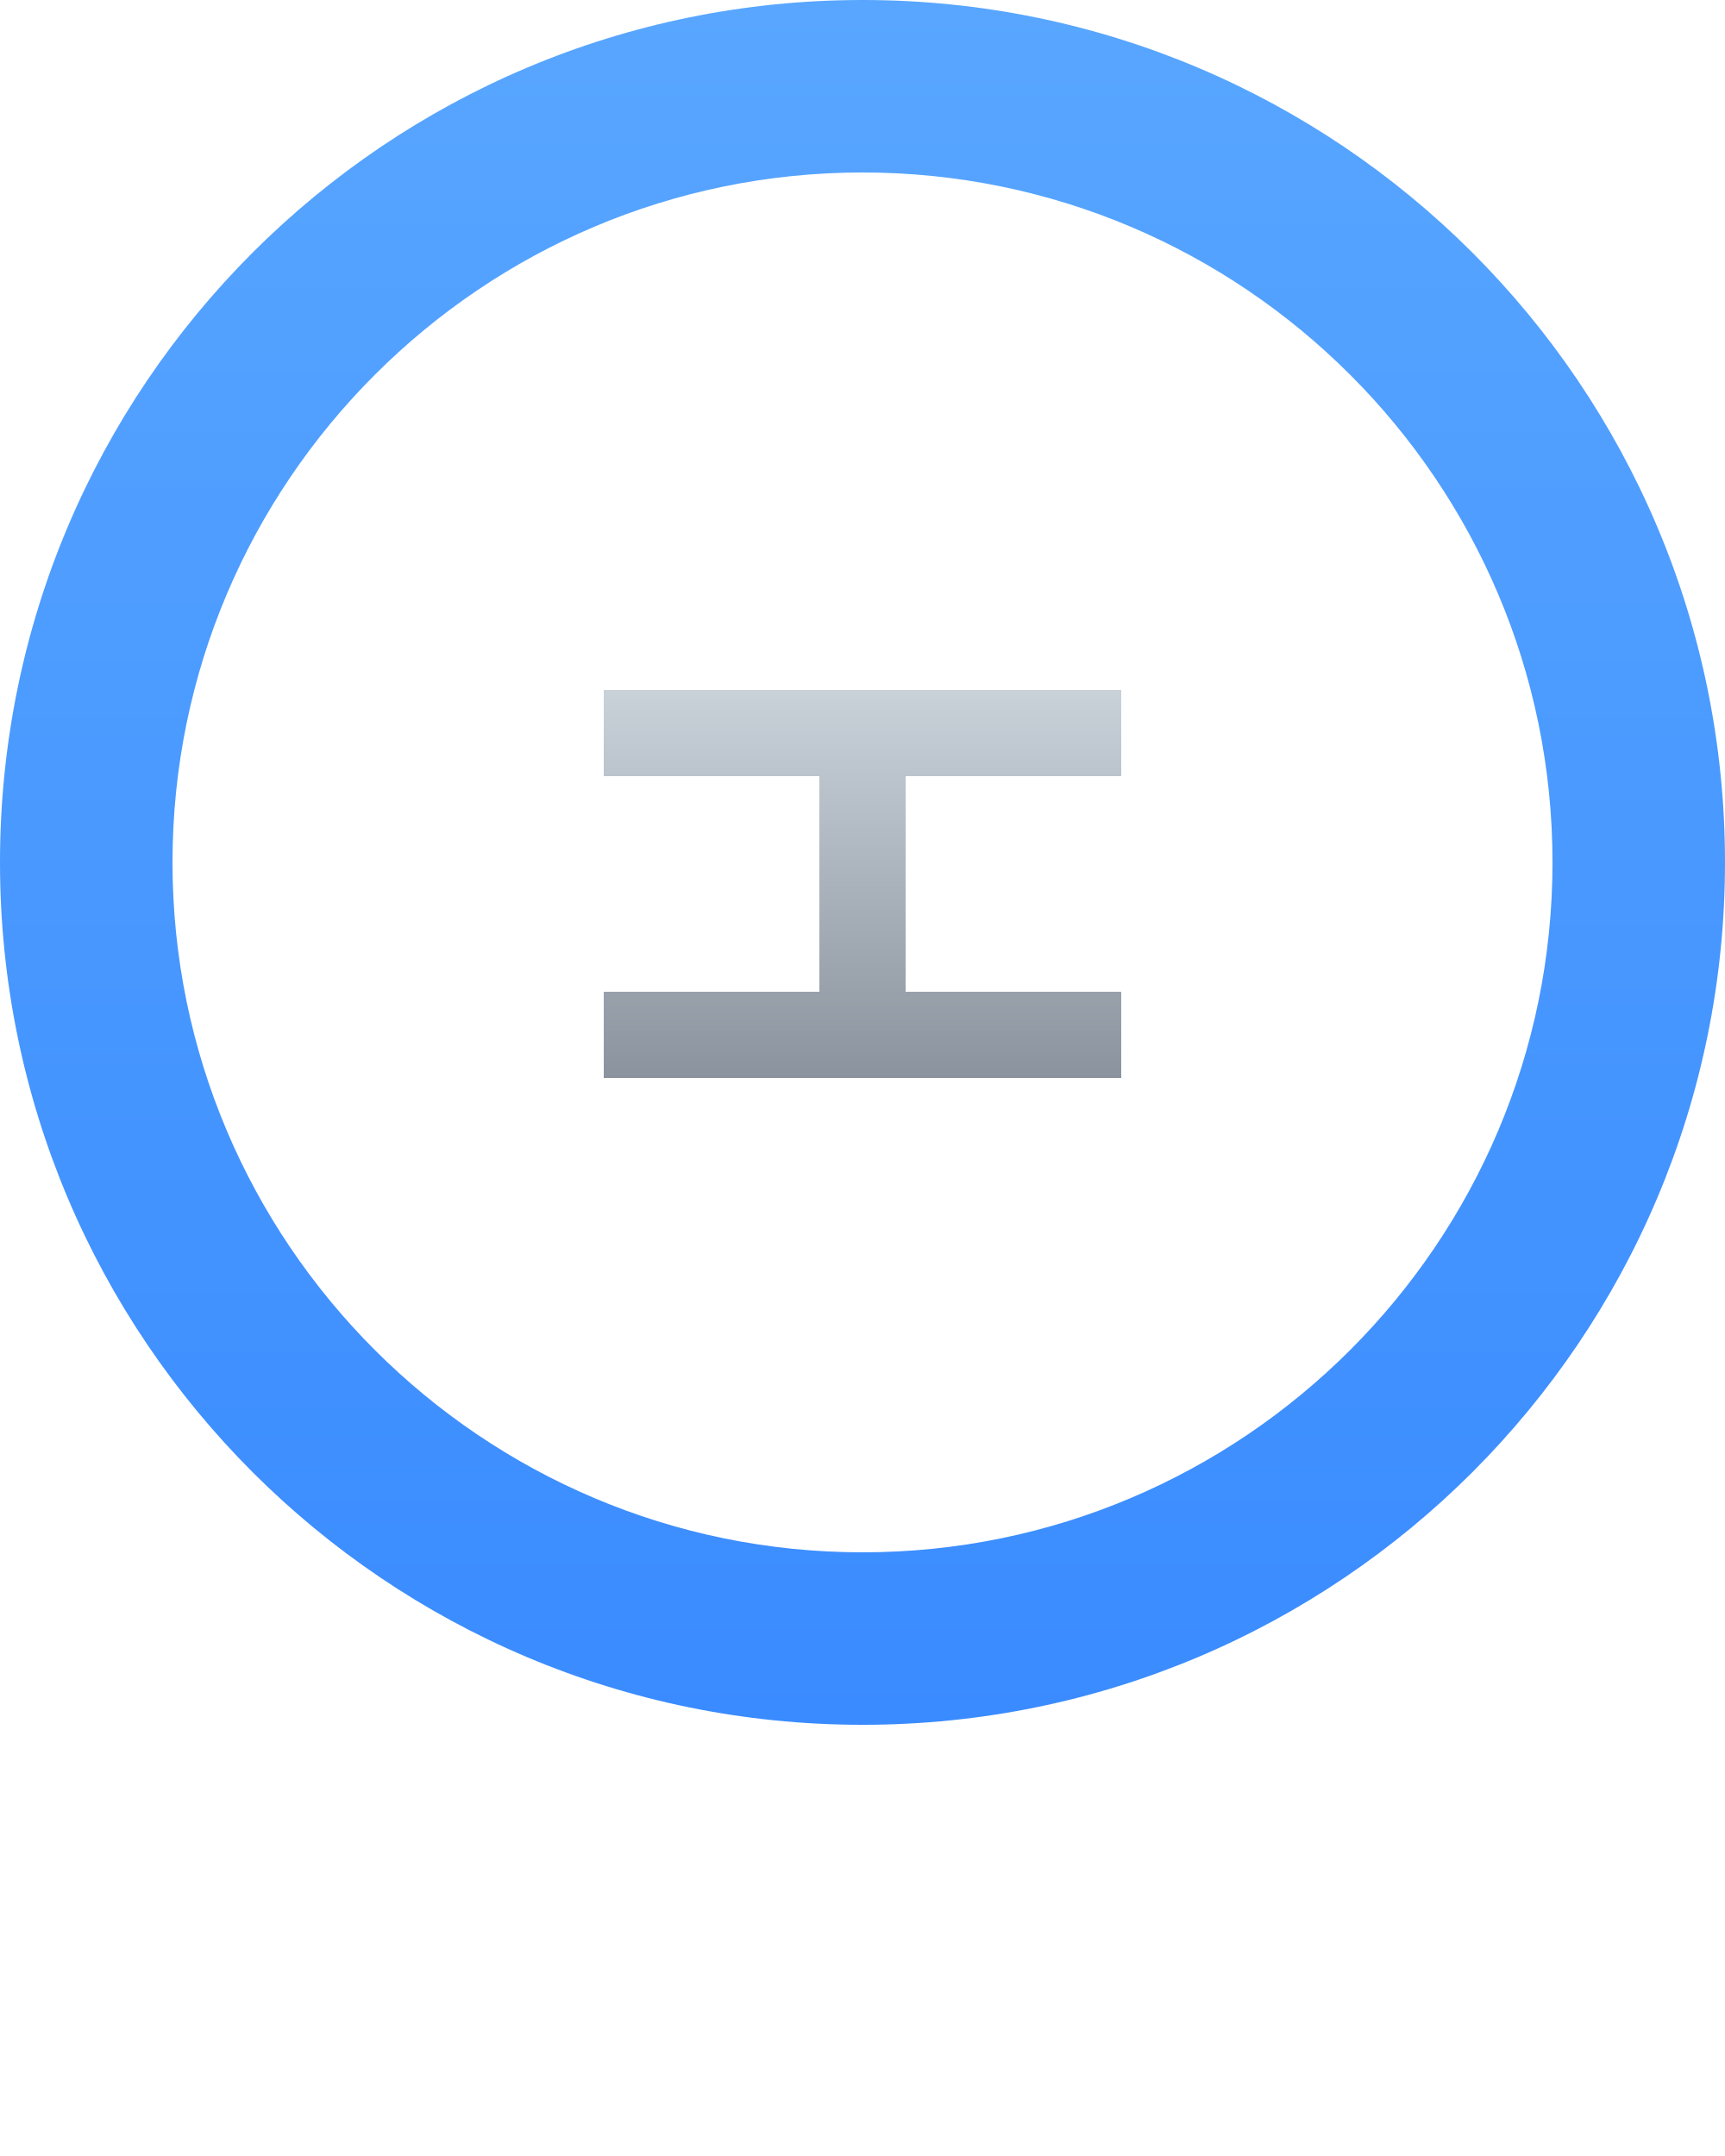
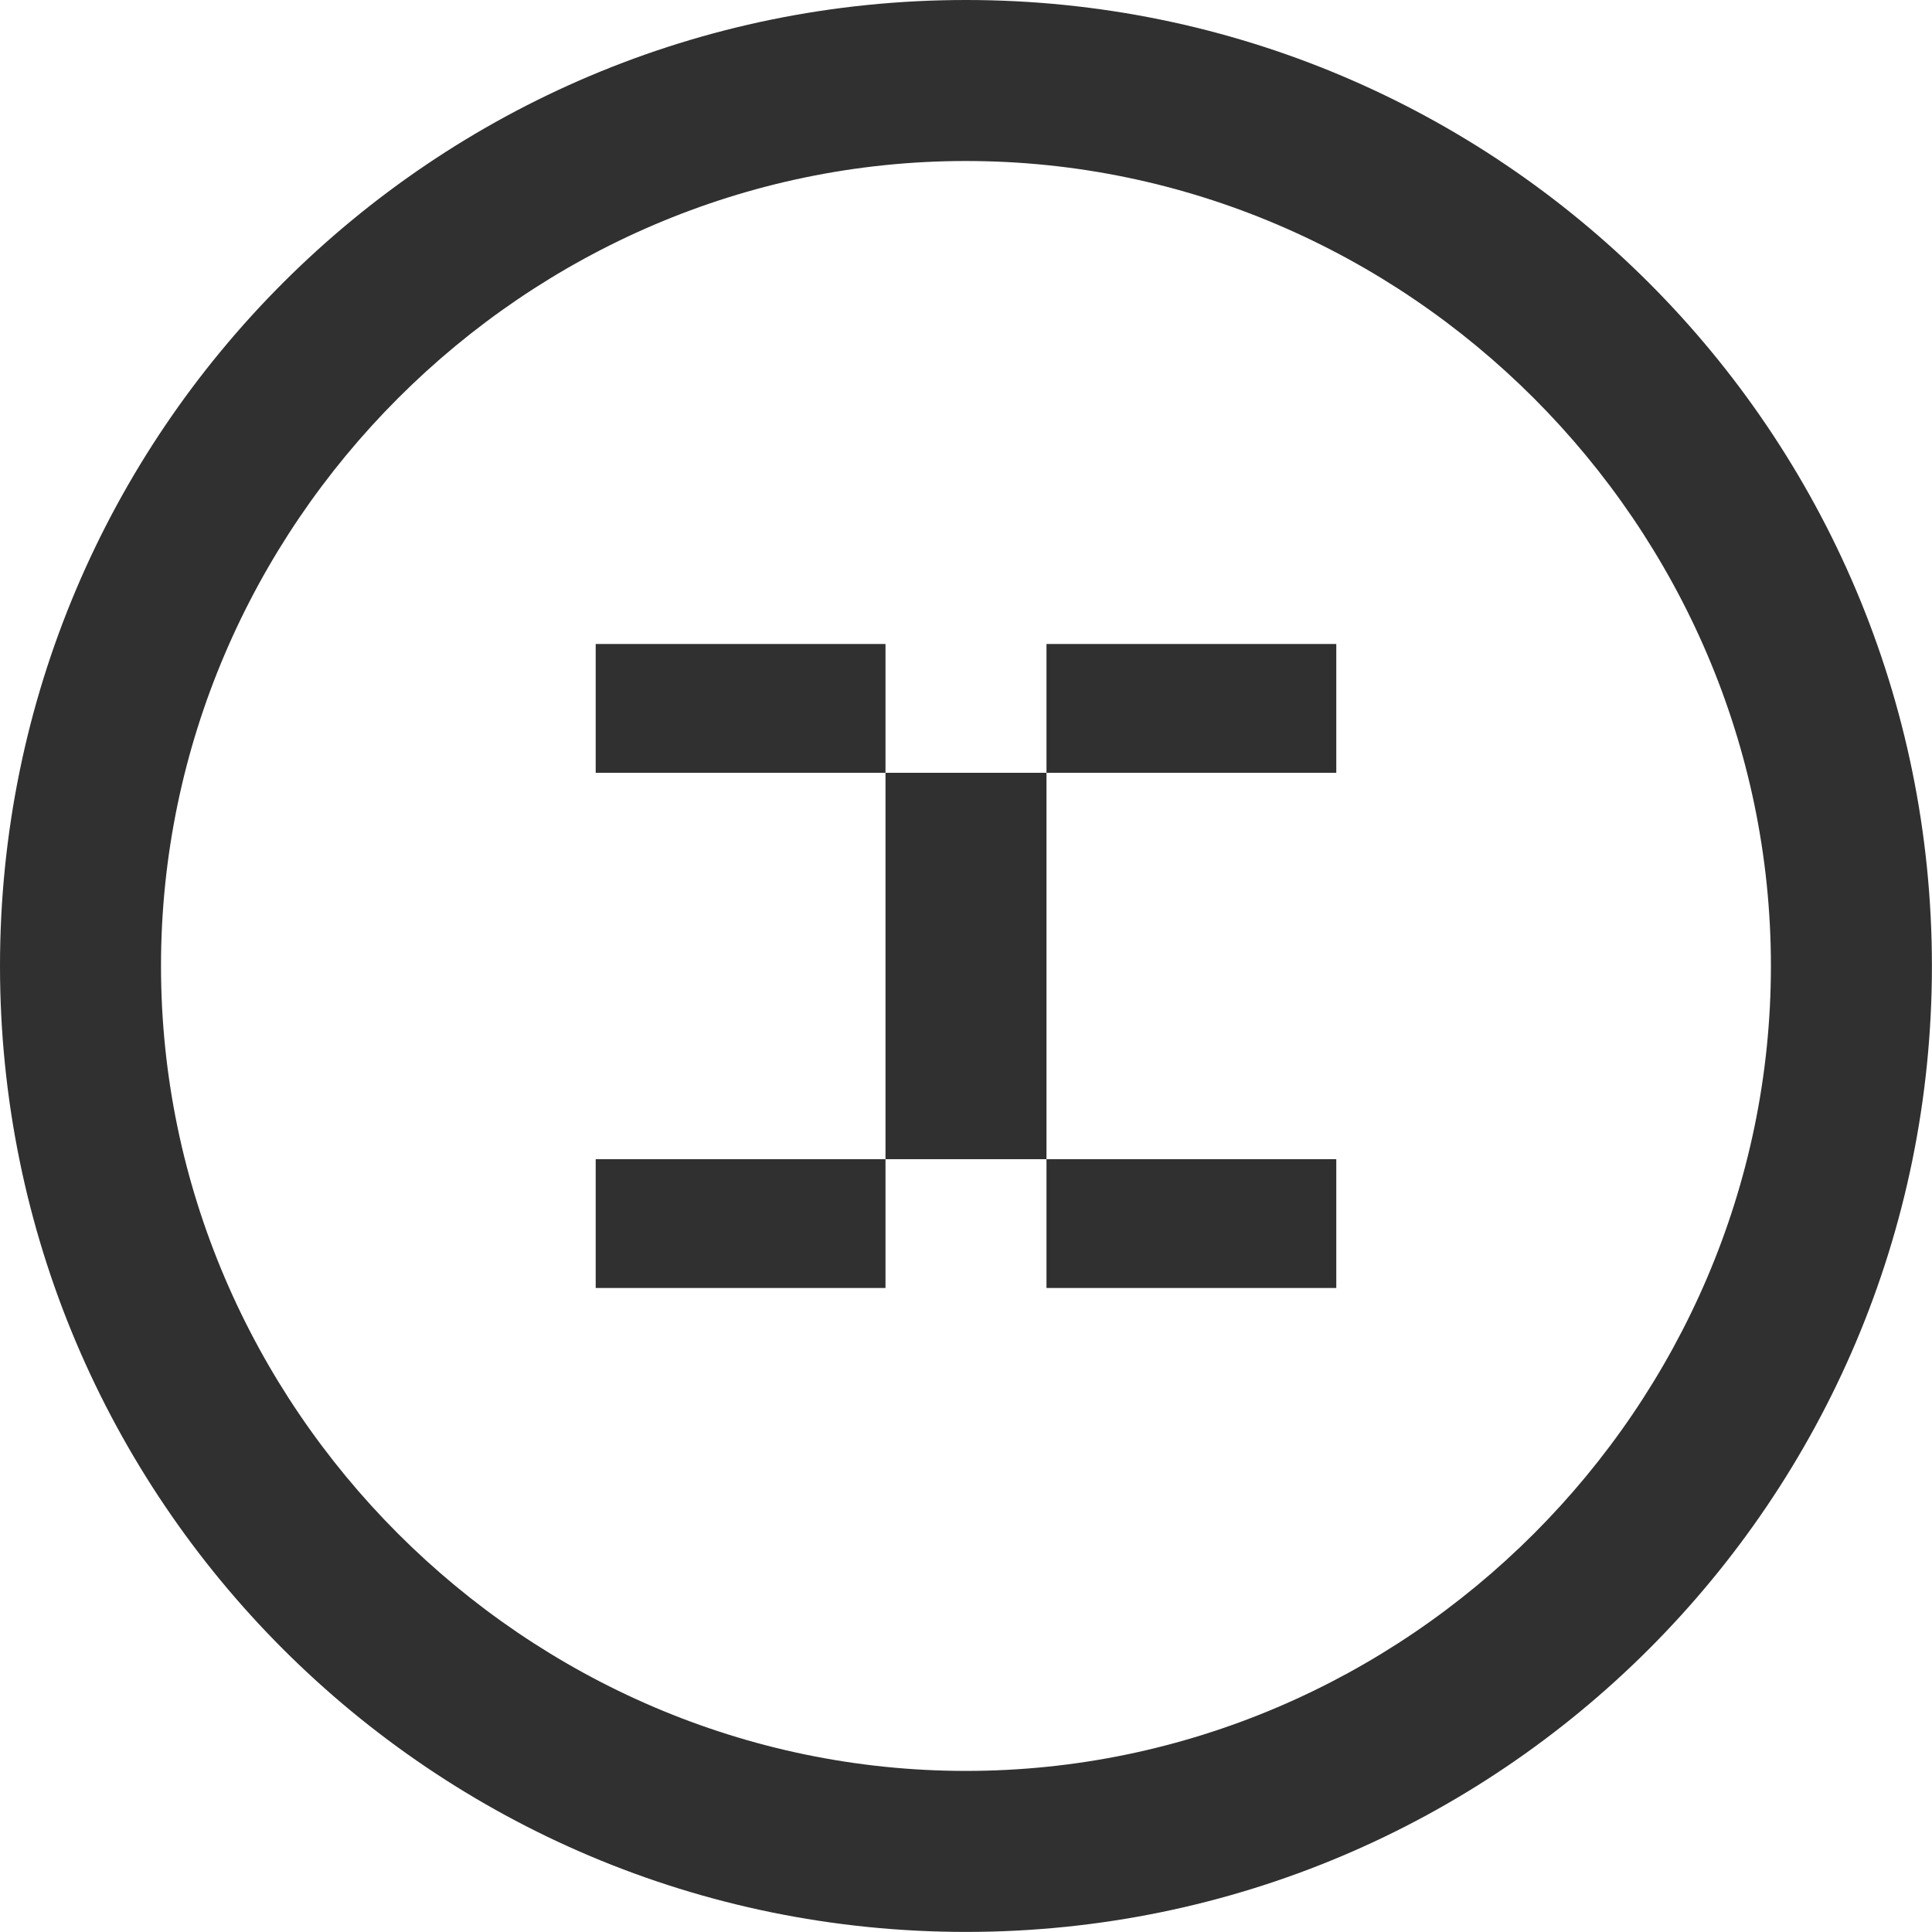
- <svg xmlns="http://www.w3.org/2000/svg" viewBox="0 0 100 125" fill="none">
-   <path d="M50 0C22.386 0 0 22.386 0 50s22.386 50 50 50 50-22.386 50-50S77.614 0 50 0zm0 90C27.944 90 10 72.056 10 50S27.944 10 50 10s40 17.944 40 40-17.944 40-40 40z" fill="url(#grad1_logo)" />
-   <path d="M35 40h30v5H35zM35 57.5h30v5H35zM47.5 40h5v22.5h-5z" fill="url(#grad2_logo)" />
-   <defs>
-     <linearGradient id="grad1_logo" x1="50" y1="0" x2="50" y2="100" gradientUnits="userSpaceOnUse">
-       <stop stop-color="#58a6ff" />
-       <stop offset="1" stop-color="#3a8bff" />
-     </linearGradient>
-     <linearGradient id="grad2_logo" x1="50" y1="40" x2="50" y2="62.5" gradientUnits="userSpaceOnUse">
-       <stop stop-color="#c9d1d9" />
-       <stop offset="1" stop-color="#8b949e" />
-     </linearGradient>
-   </defs>
+ <svg xmlns="http://www.w3.org/2000/svg" viewBox="0 0 800 800" fill="none">
+   <path fill-rule="evenodd" clip-rule="evenodd" d="M399.982 799.965C620.895 799.965 799.965 620.895 799.965 399.982C799.965 179.07 620.895 0 399.982 0C179.07 0 0 179.07 0 399.982C0 620.895 179.07 799.965 399.982 799.965ZM399.982 733.298C582.562 733.298 733.298 582.562 733.298 399.982C733.298 217.402 582.562 66.667 399.982 66.667C217.402 66.667 66.667 217.402 66.667 399.982C66.667 582.562 217.402 733.298 399.982 733.298Z" fill="#303030" />
+   <path fill-rule="evenodd" clip-rule="evenodd" d="M246.662 266.663H553.328V319.996H246.662V266.663ZM246.662 479.996H553.328V533.329H246.662V479.996ZM366.662 266.663H433.328V533.329H366.662V266.663Z" fill="#303030" />
</svg>
